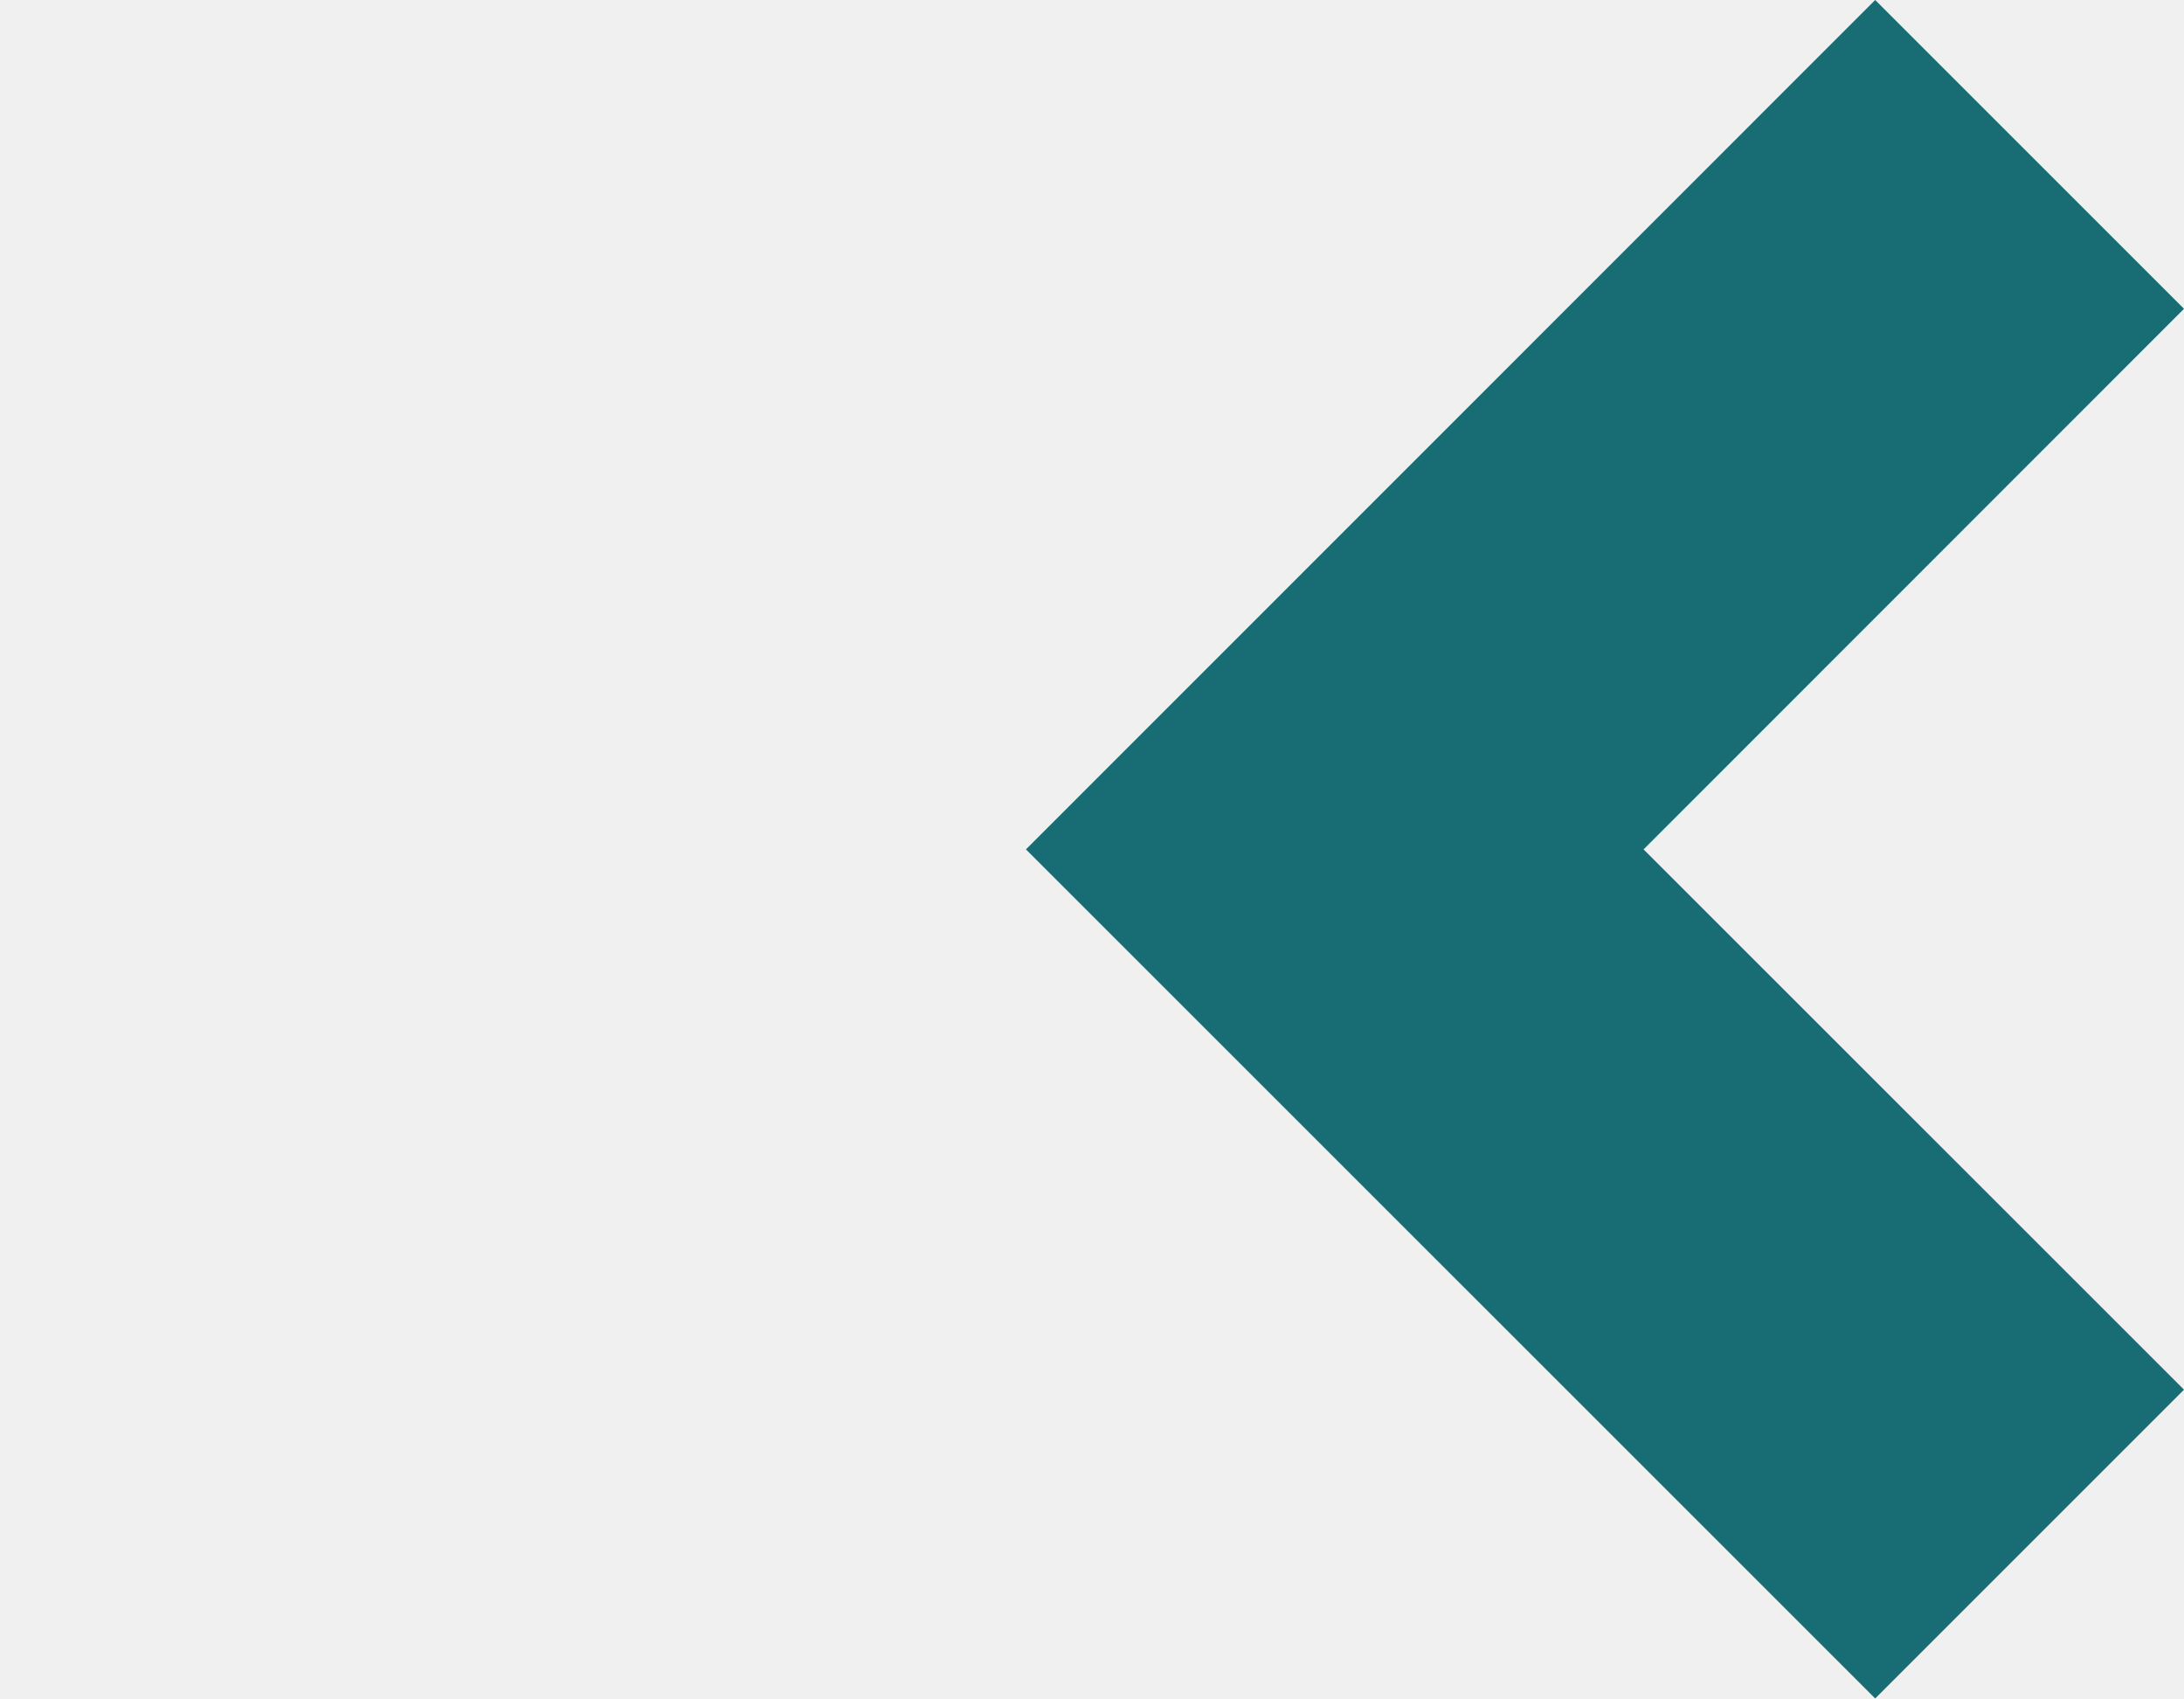
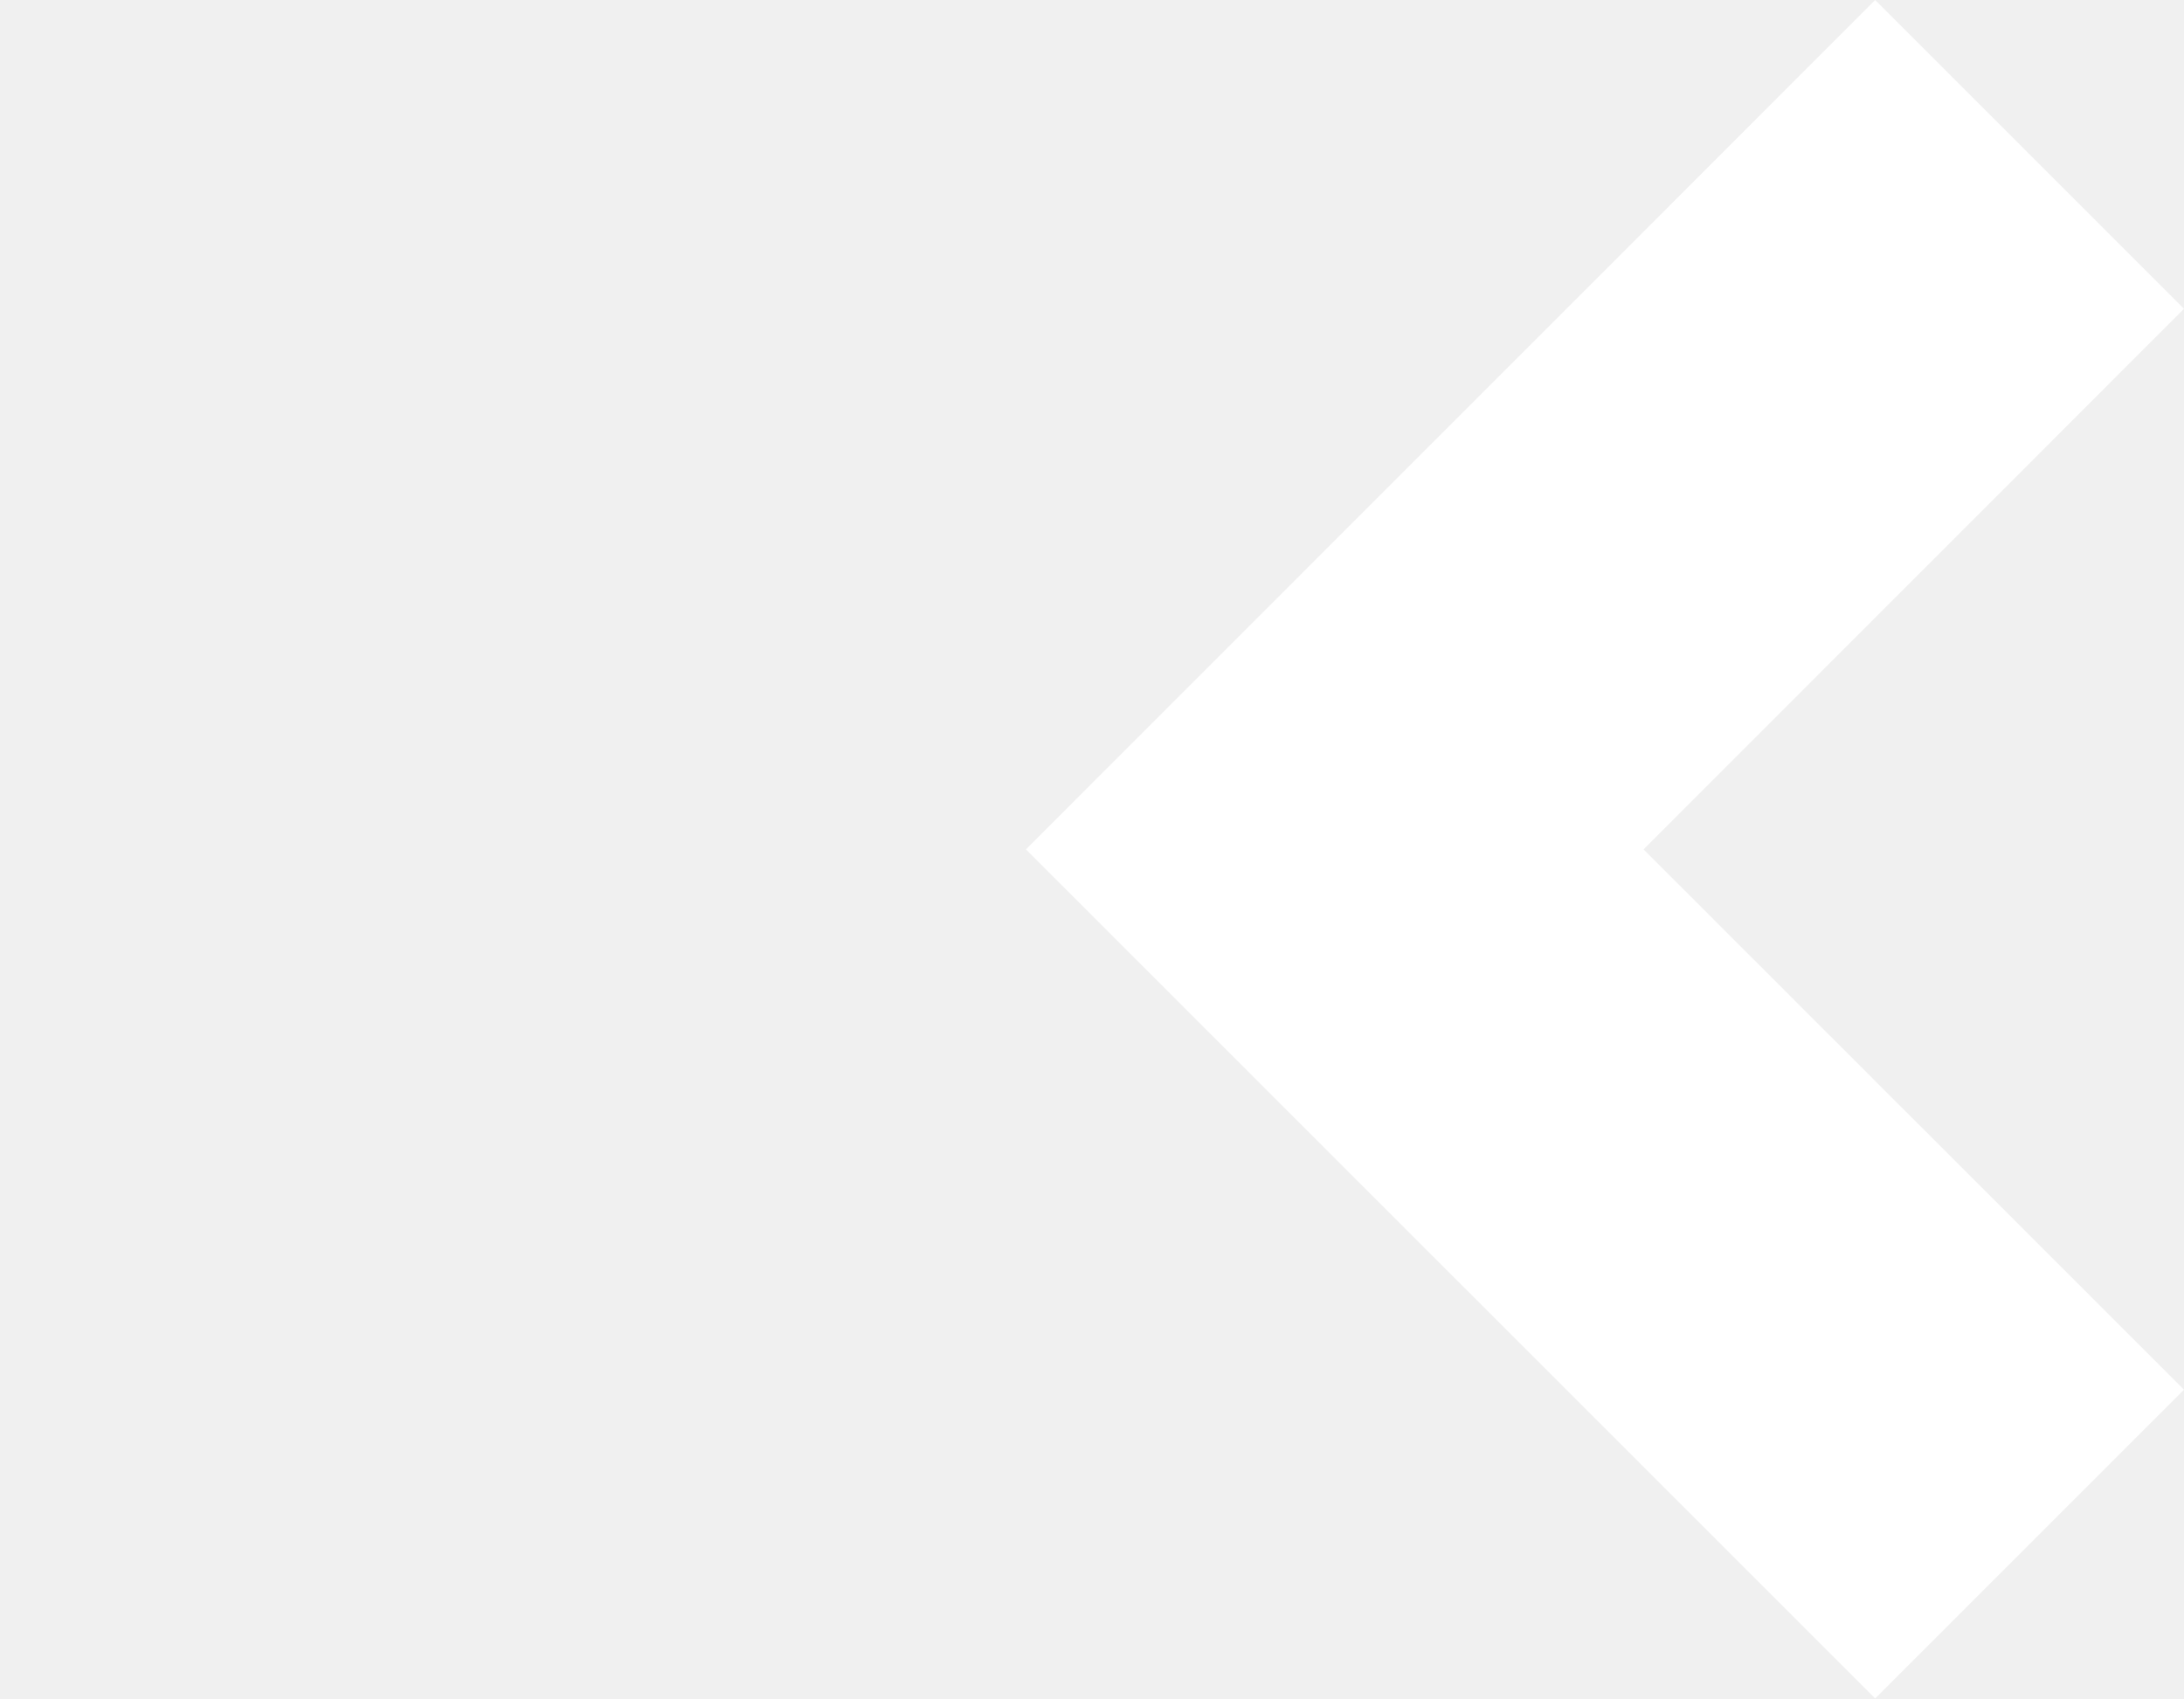
- <svg xmlns="http://www.w3.org/2000/svg" id="eHd7PhznXSx1" viewBox="0 0 20 15.555" shape-rendering="geometricPrecision" text-rendering="geometricPrecision">
-   <polygon id="eHd7PhznXSx2" points="2.828,15.555 10.605,7.776 2.828,0 0,2.828 4.949,7.776 0,12.727 2.828,15.555" transform="matrix(-1 0 0 -1 20 15.555)" fill="rgb(24,108,115)" stroke="none" stroke-width="1" />
+ <svg xmlns="http://www.w3.org/2000/svg" id="eHd7PhznXSx1" fill="FFFFFF" viewBox="0 0 20 15.555" shape-rendering="geometricPrecision" text-rendering="geometricPrecision">
+   <polygon id="eHd7PhznXSx2" points="2.828,15.555 10.605,7.776 2.828,0 0,2.828 4.949,7.776 0,12.727 2.828,15.555" transform="matrix(-1 0 0 -1 20 15.555)" fill="#FFFFFF" stroke="none" stroke-width="1" />
</svg>
